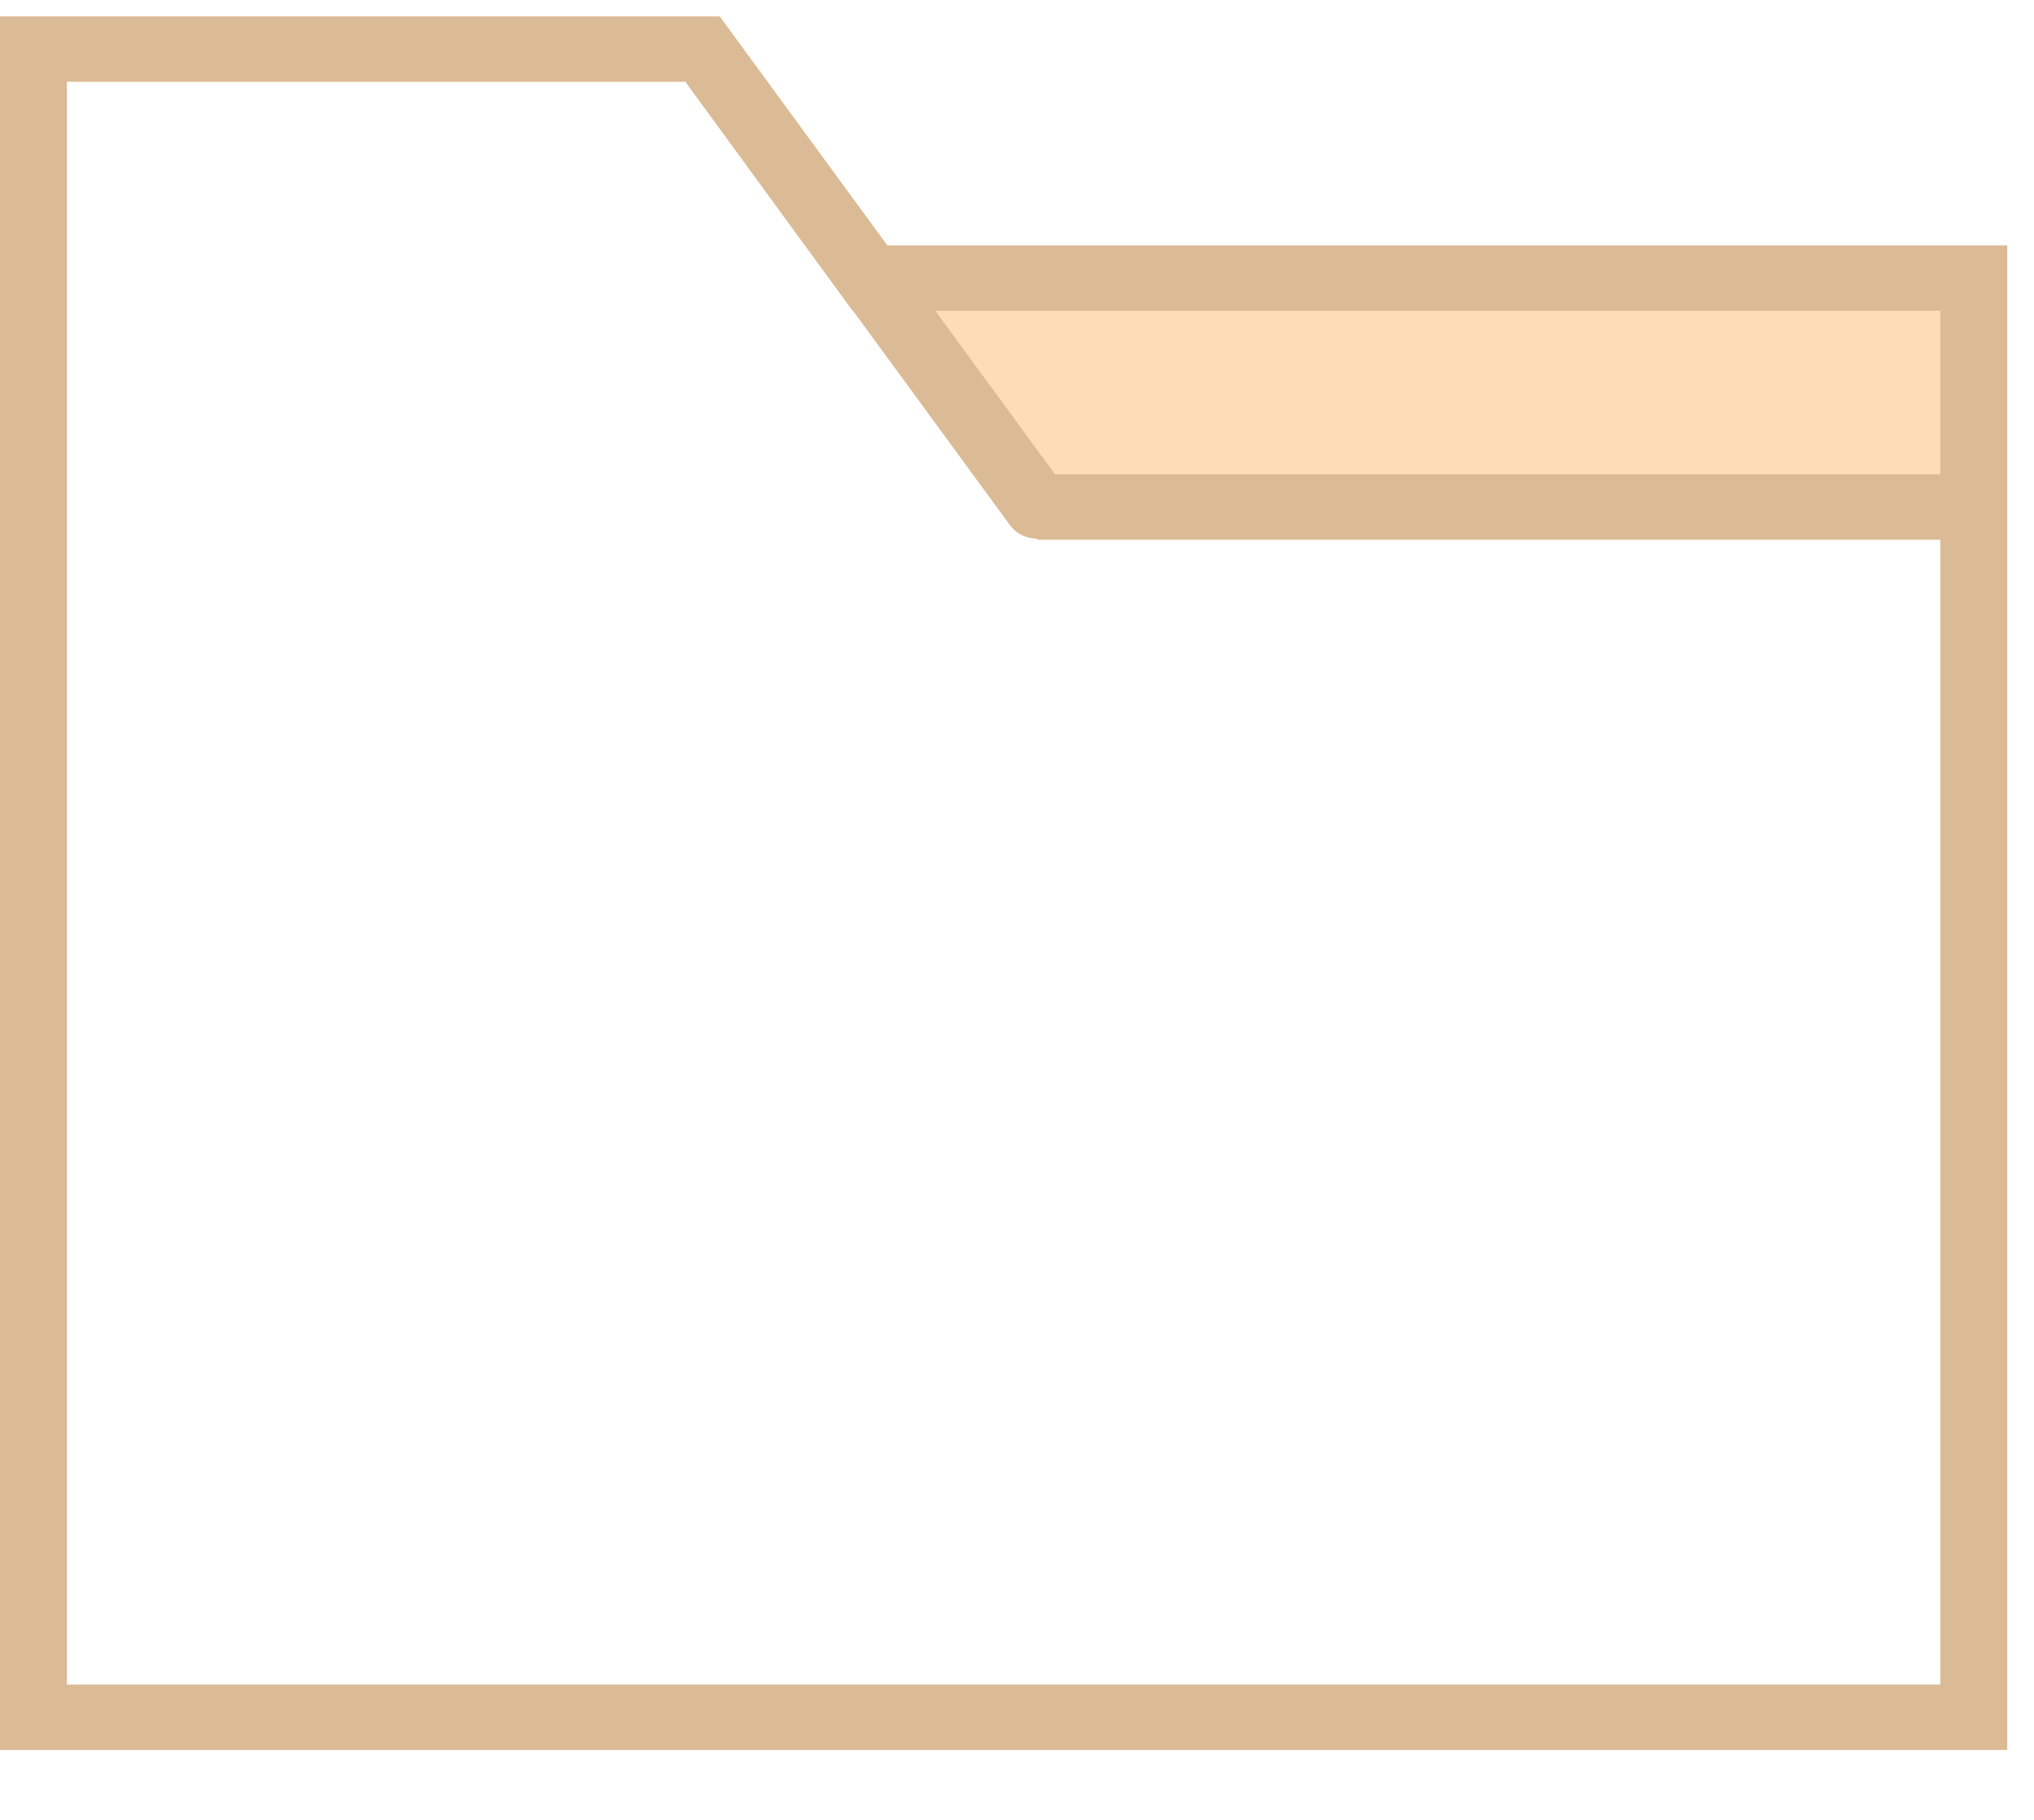
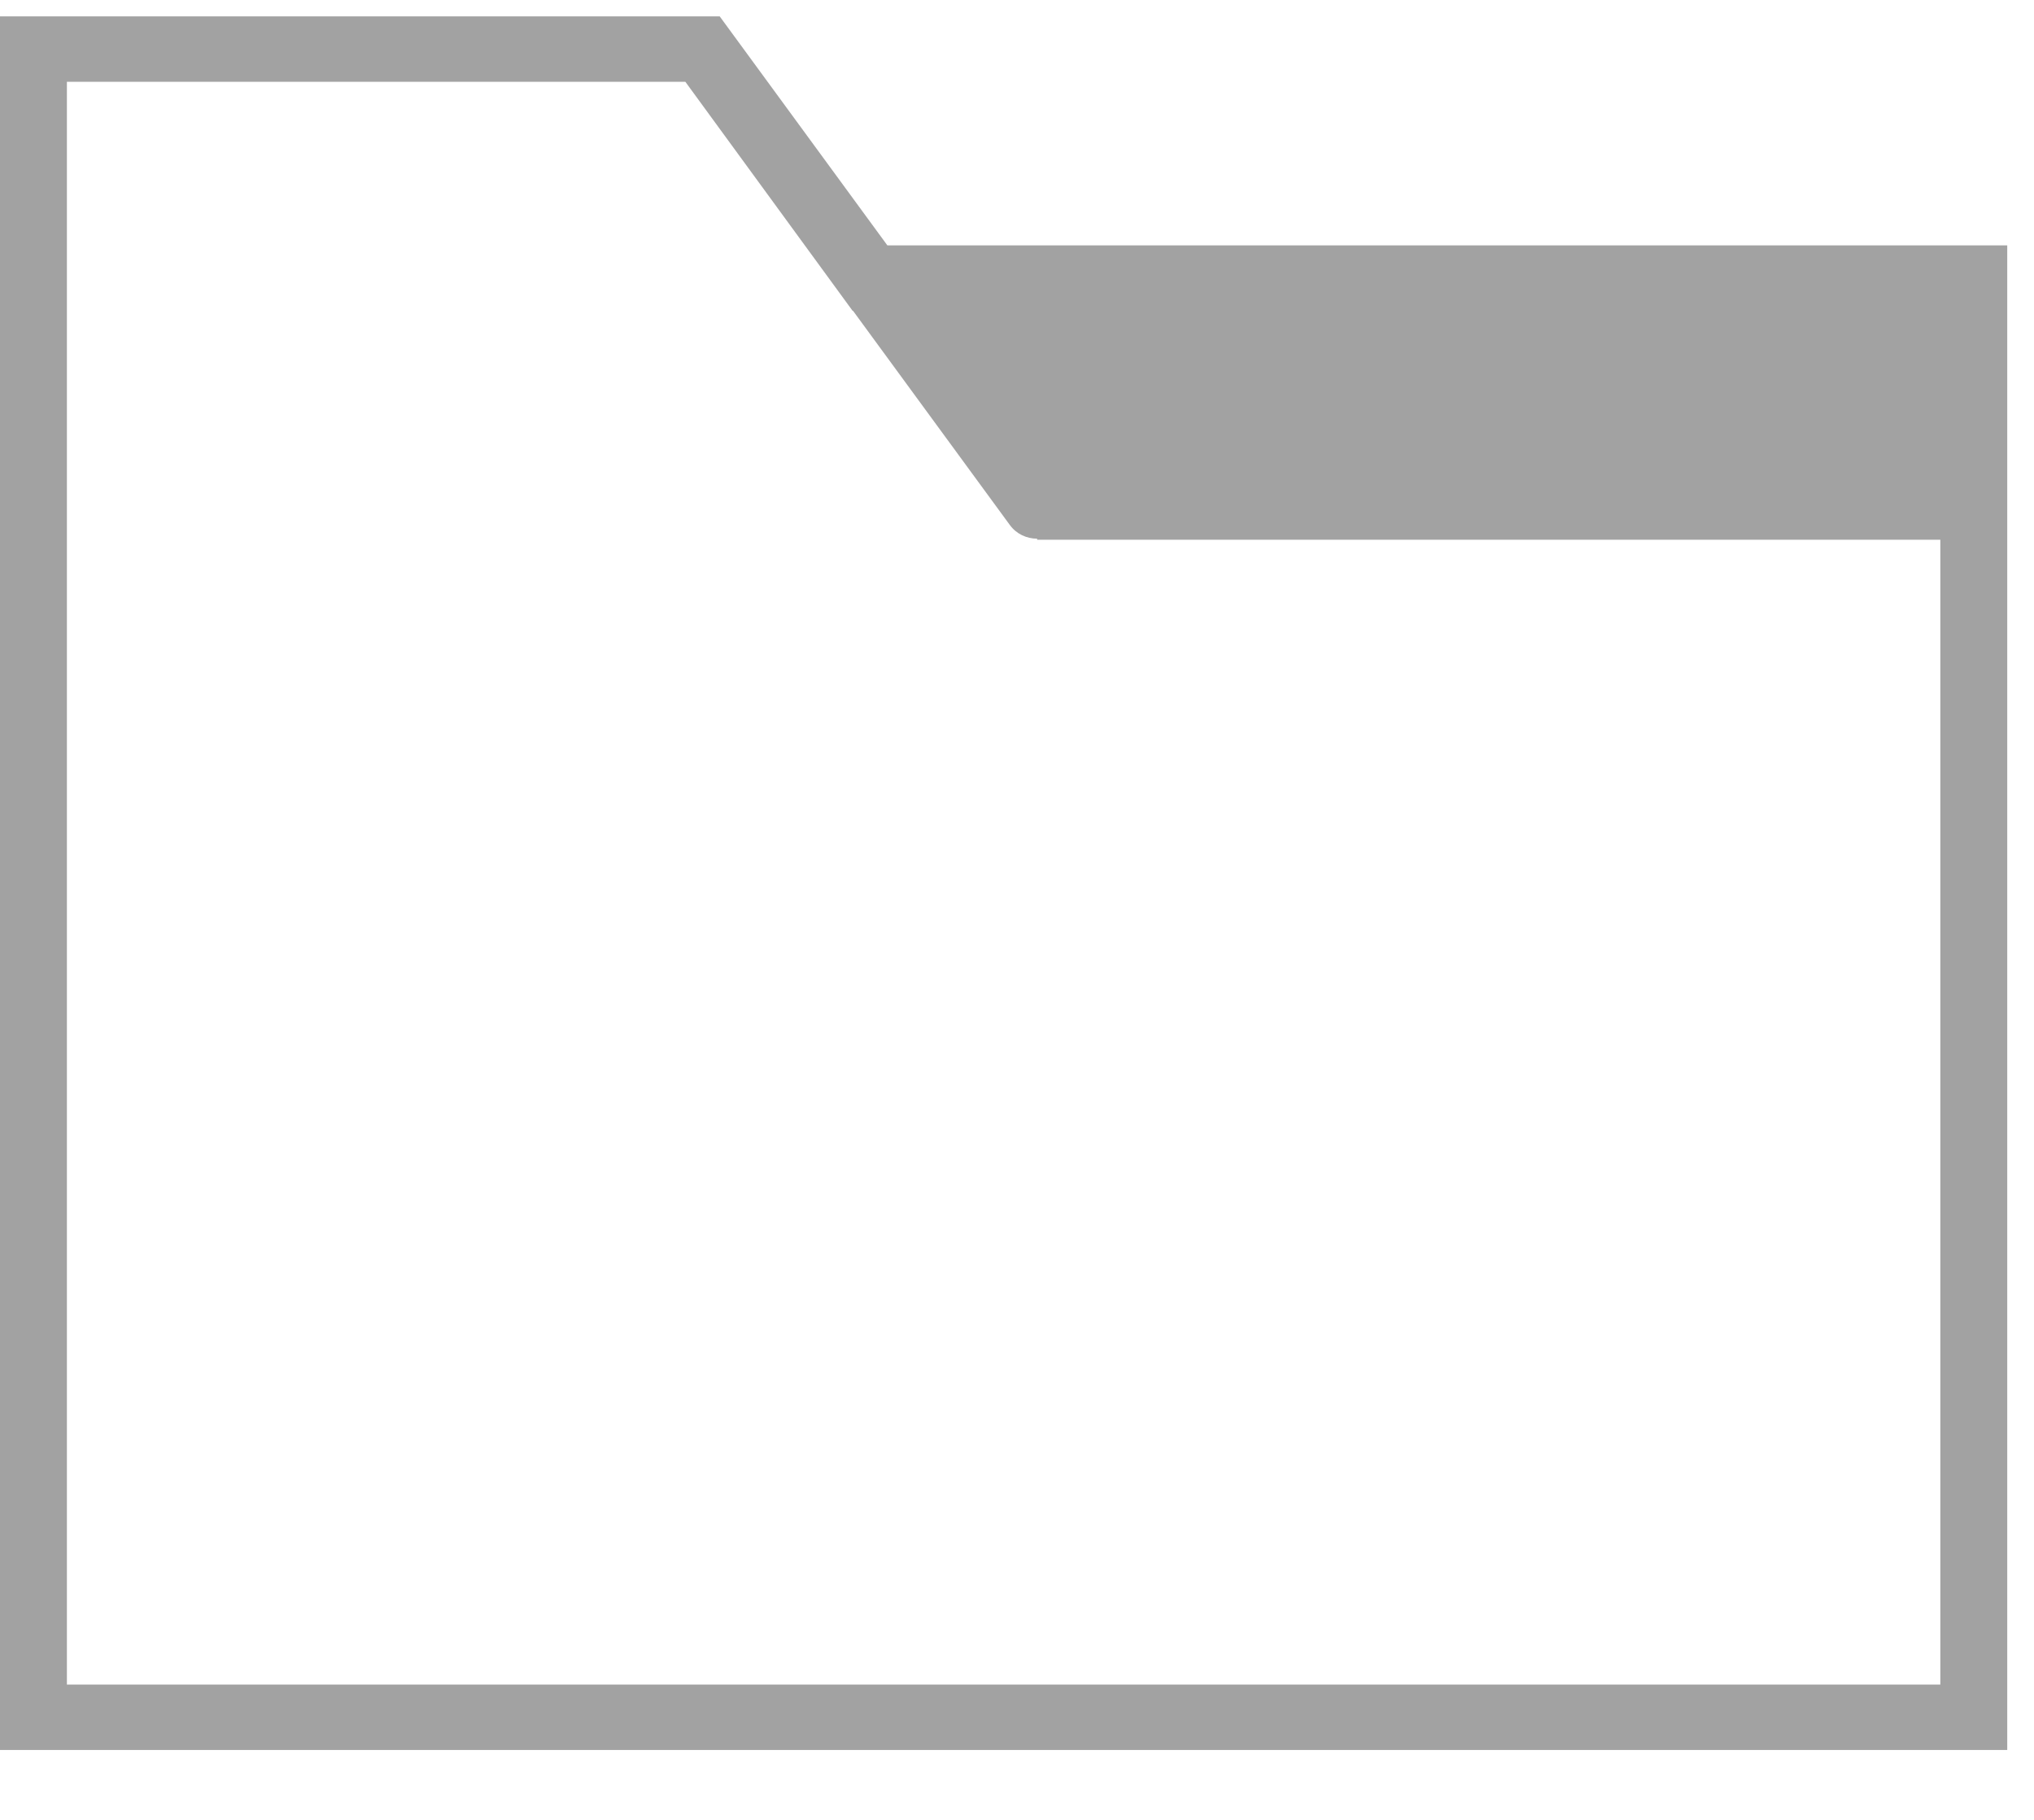
<svg xmlns="http://www.w3.org/2000/svg" width="19px" height="17px" viewBox="0 0 19 17" version="1.1">
  <g id="Page-1" stroke="none" stroke-width="1" fill="none" fill-rule="evenodd">
    <g id="5-Файлообменник-стартовый-экран" transform="translate(-284, -88)" fill-rule="nonzero">
      <g id="folder-2" transform="translate(284, 88)">
-         <path d="M8.289,2.292 L6.846,0.321 L6.723,0.153 L0,0.153 L0,16.347 L18.75,16.347 L18.75,2.292 L8.289,2.292 Z M0.625,15.736 L0.625,0.764 L6.402,0.764 L7.964,2.903 L7.968,2.903 L9.433,4.904 C9.494,4.988 9.59,5.032 9.688,5.032 L9.688,5.042 L18.125,5.042 L18.125,15.736 L0.625,15.736 Z" id="Shape" fill="#DBBB95" />
-         <polygon id="Path" fill="#FEDCB8" points="18.125 2.903 18.125 4.431 9.855 4.431 8.737 2.903" />
+         <path d="M8.289,2.292 L6.846,0.321 L6.723,0.153 L0,0.153 L0,16.347 L18.75,16.347 L18.75,2.292 L8.289,2.292 Z M0.625,15.736 L0.625,0.764 L6.402,0.764 L7.964,2.903 L7.968,2.903 L9.433,4.904 C9.494,4.988 9.59,5.032 9.688,5.032 L9.688,5.042 L18.125,5.042 L18.125,15.736 L0.625,15.736 Z" id="Shape" fill="#a2a2a2" />
+         <polygon id="Path" fill="#a2a2a2" points="18.125 2.903 18.125 4.431 9.855 4.431 8.737 2.903" />
      </g>
    </g>
  </g>
</svg>
